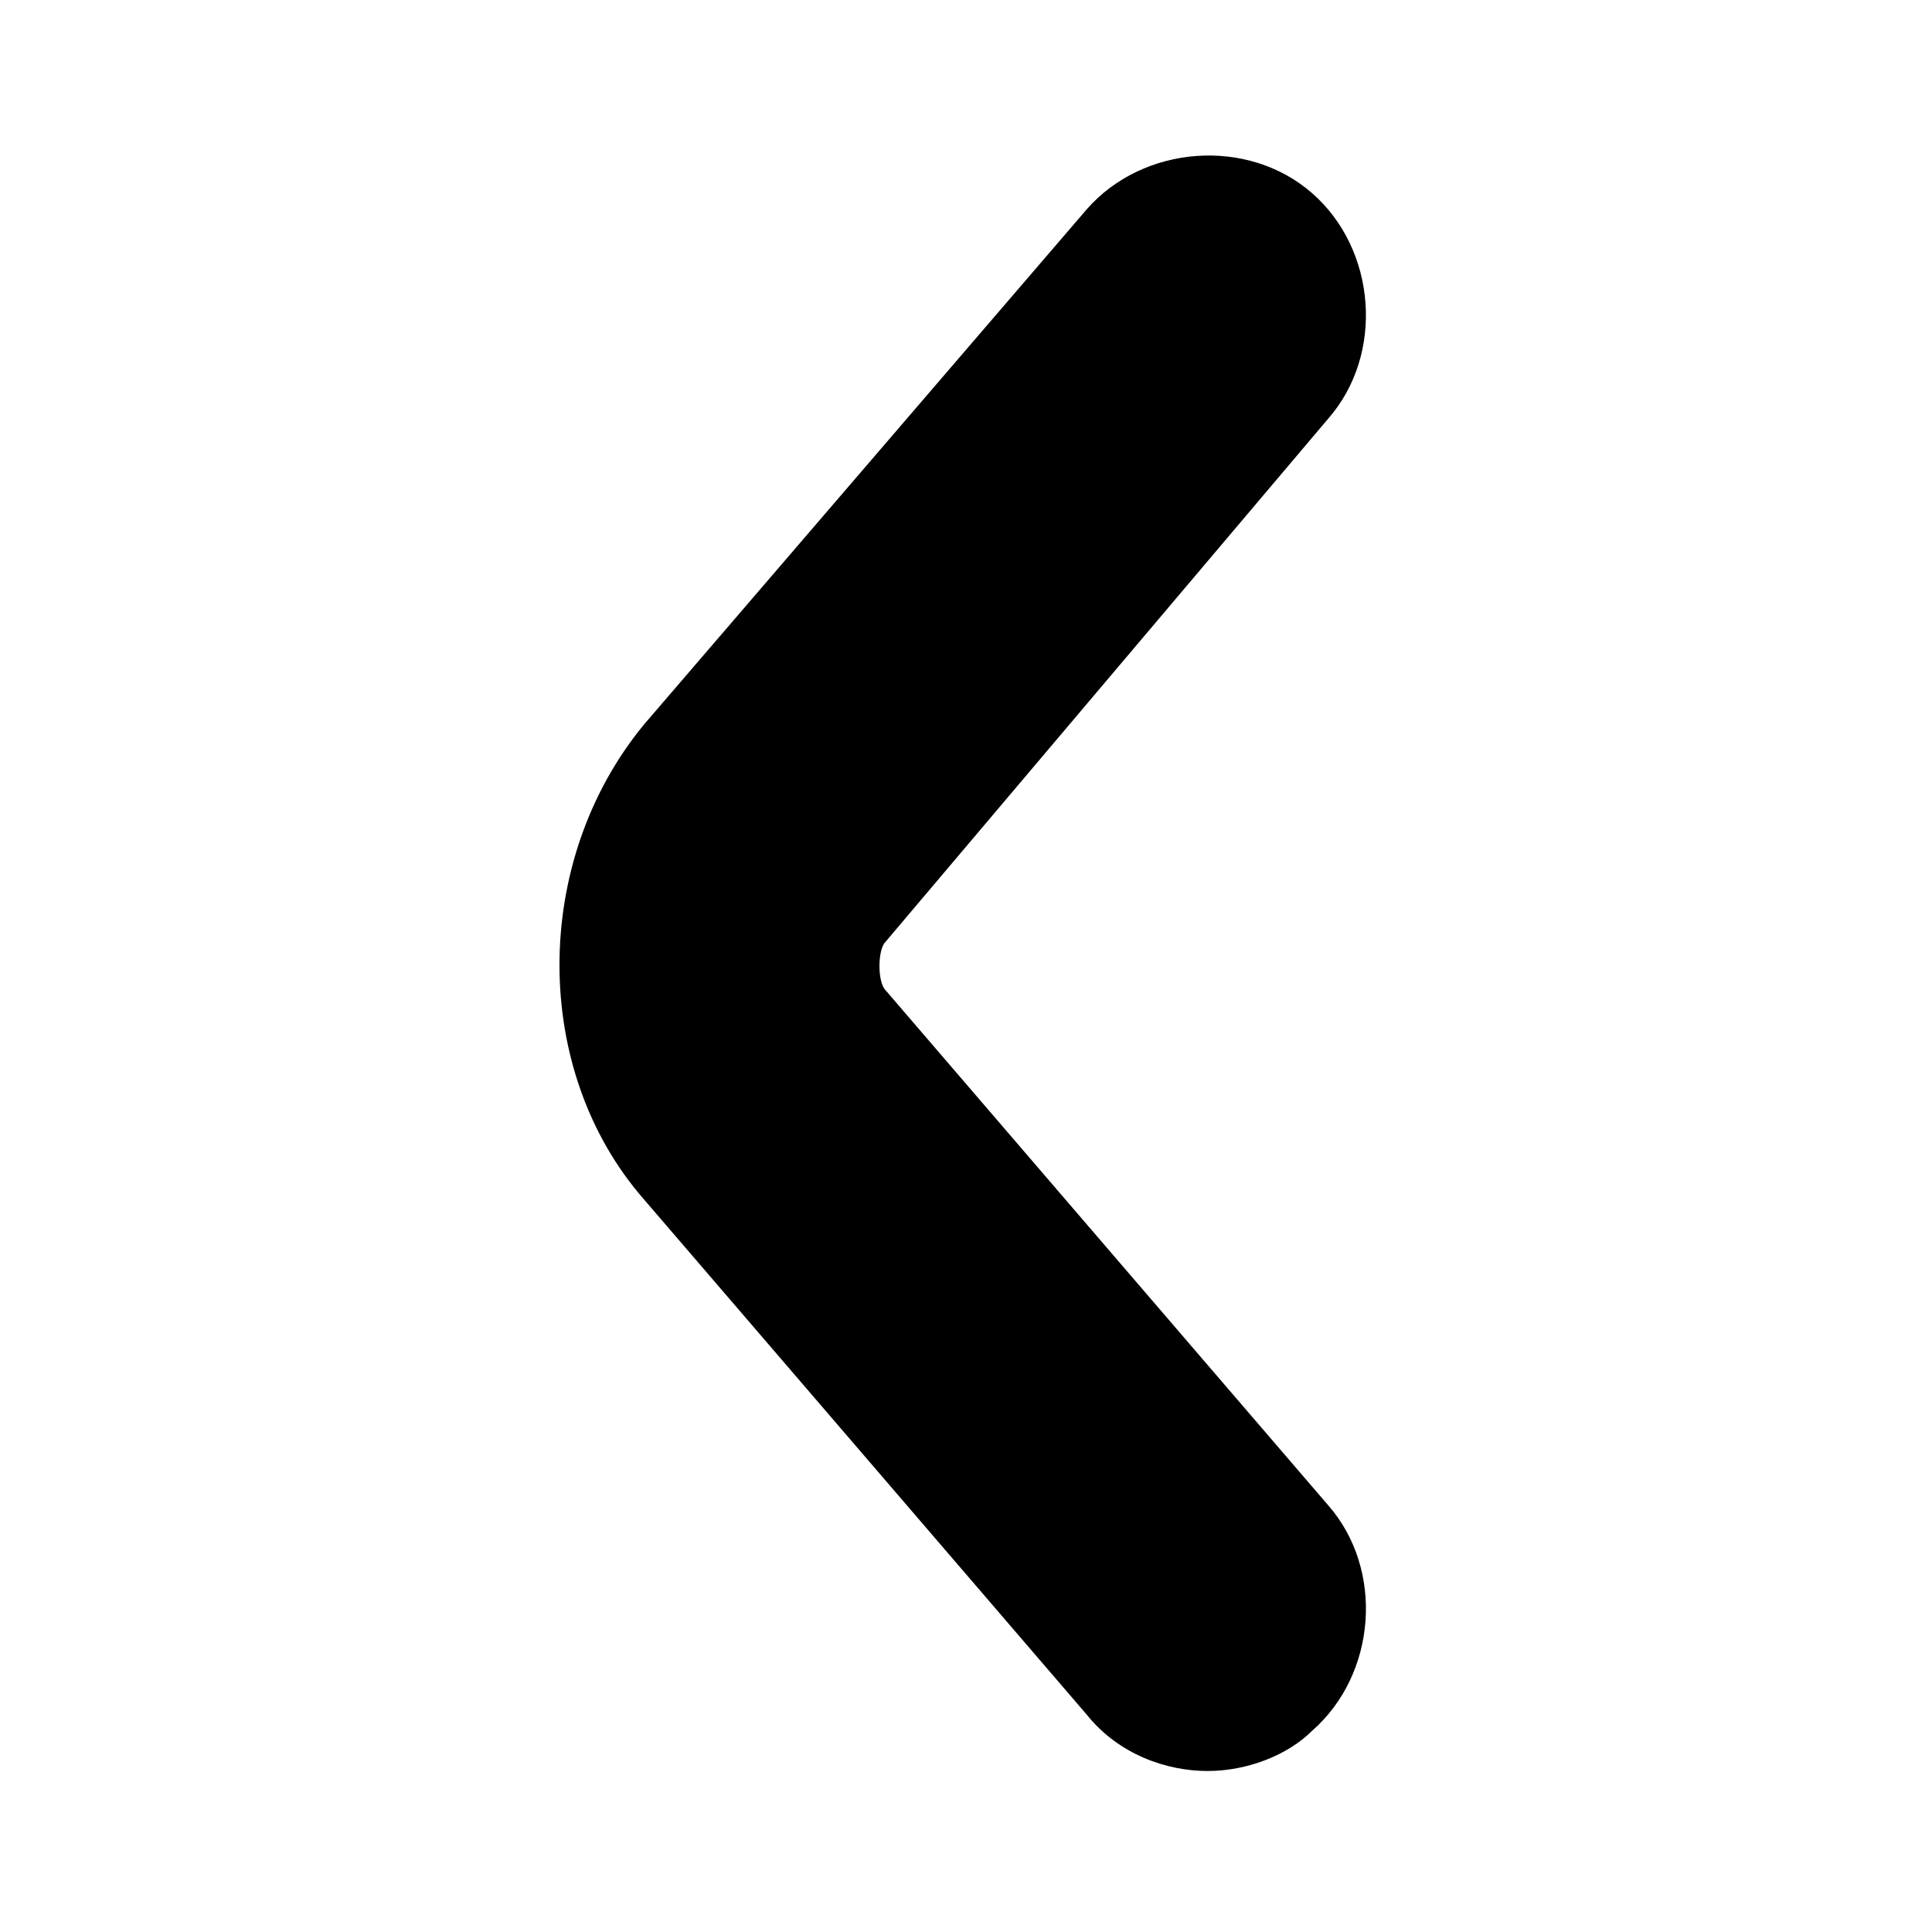
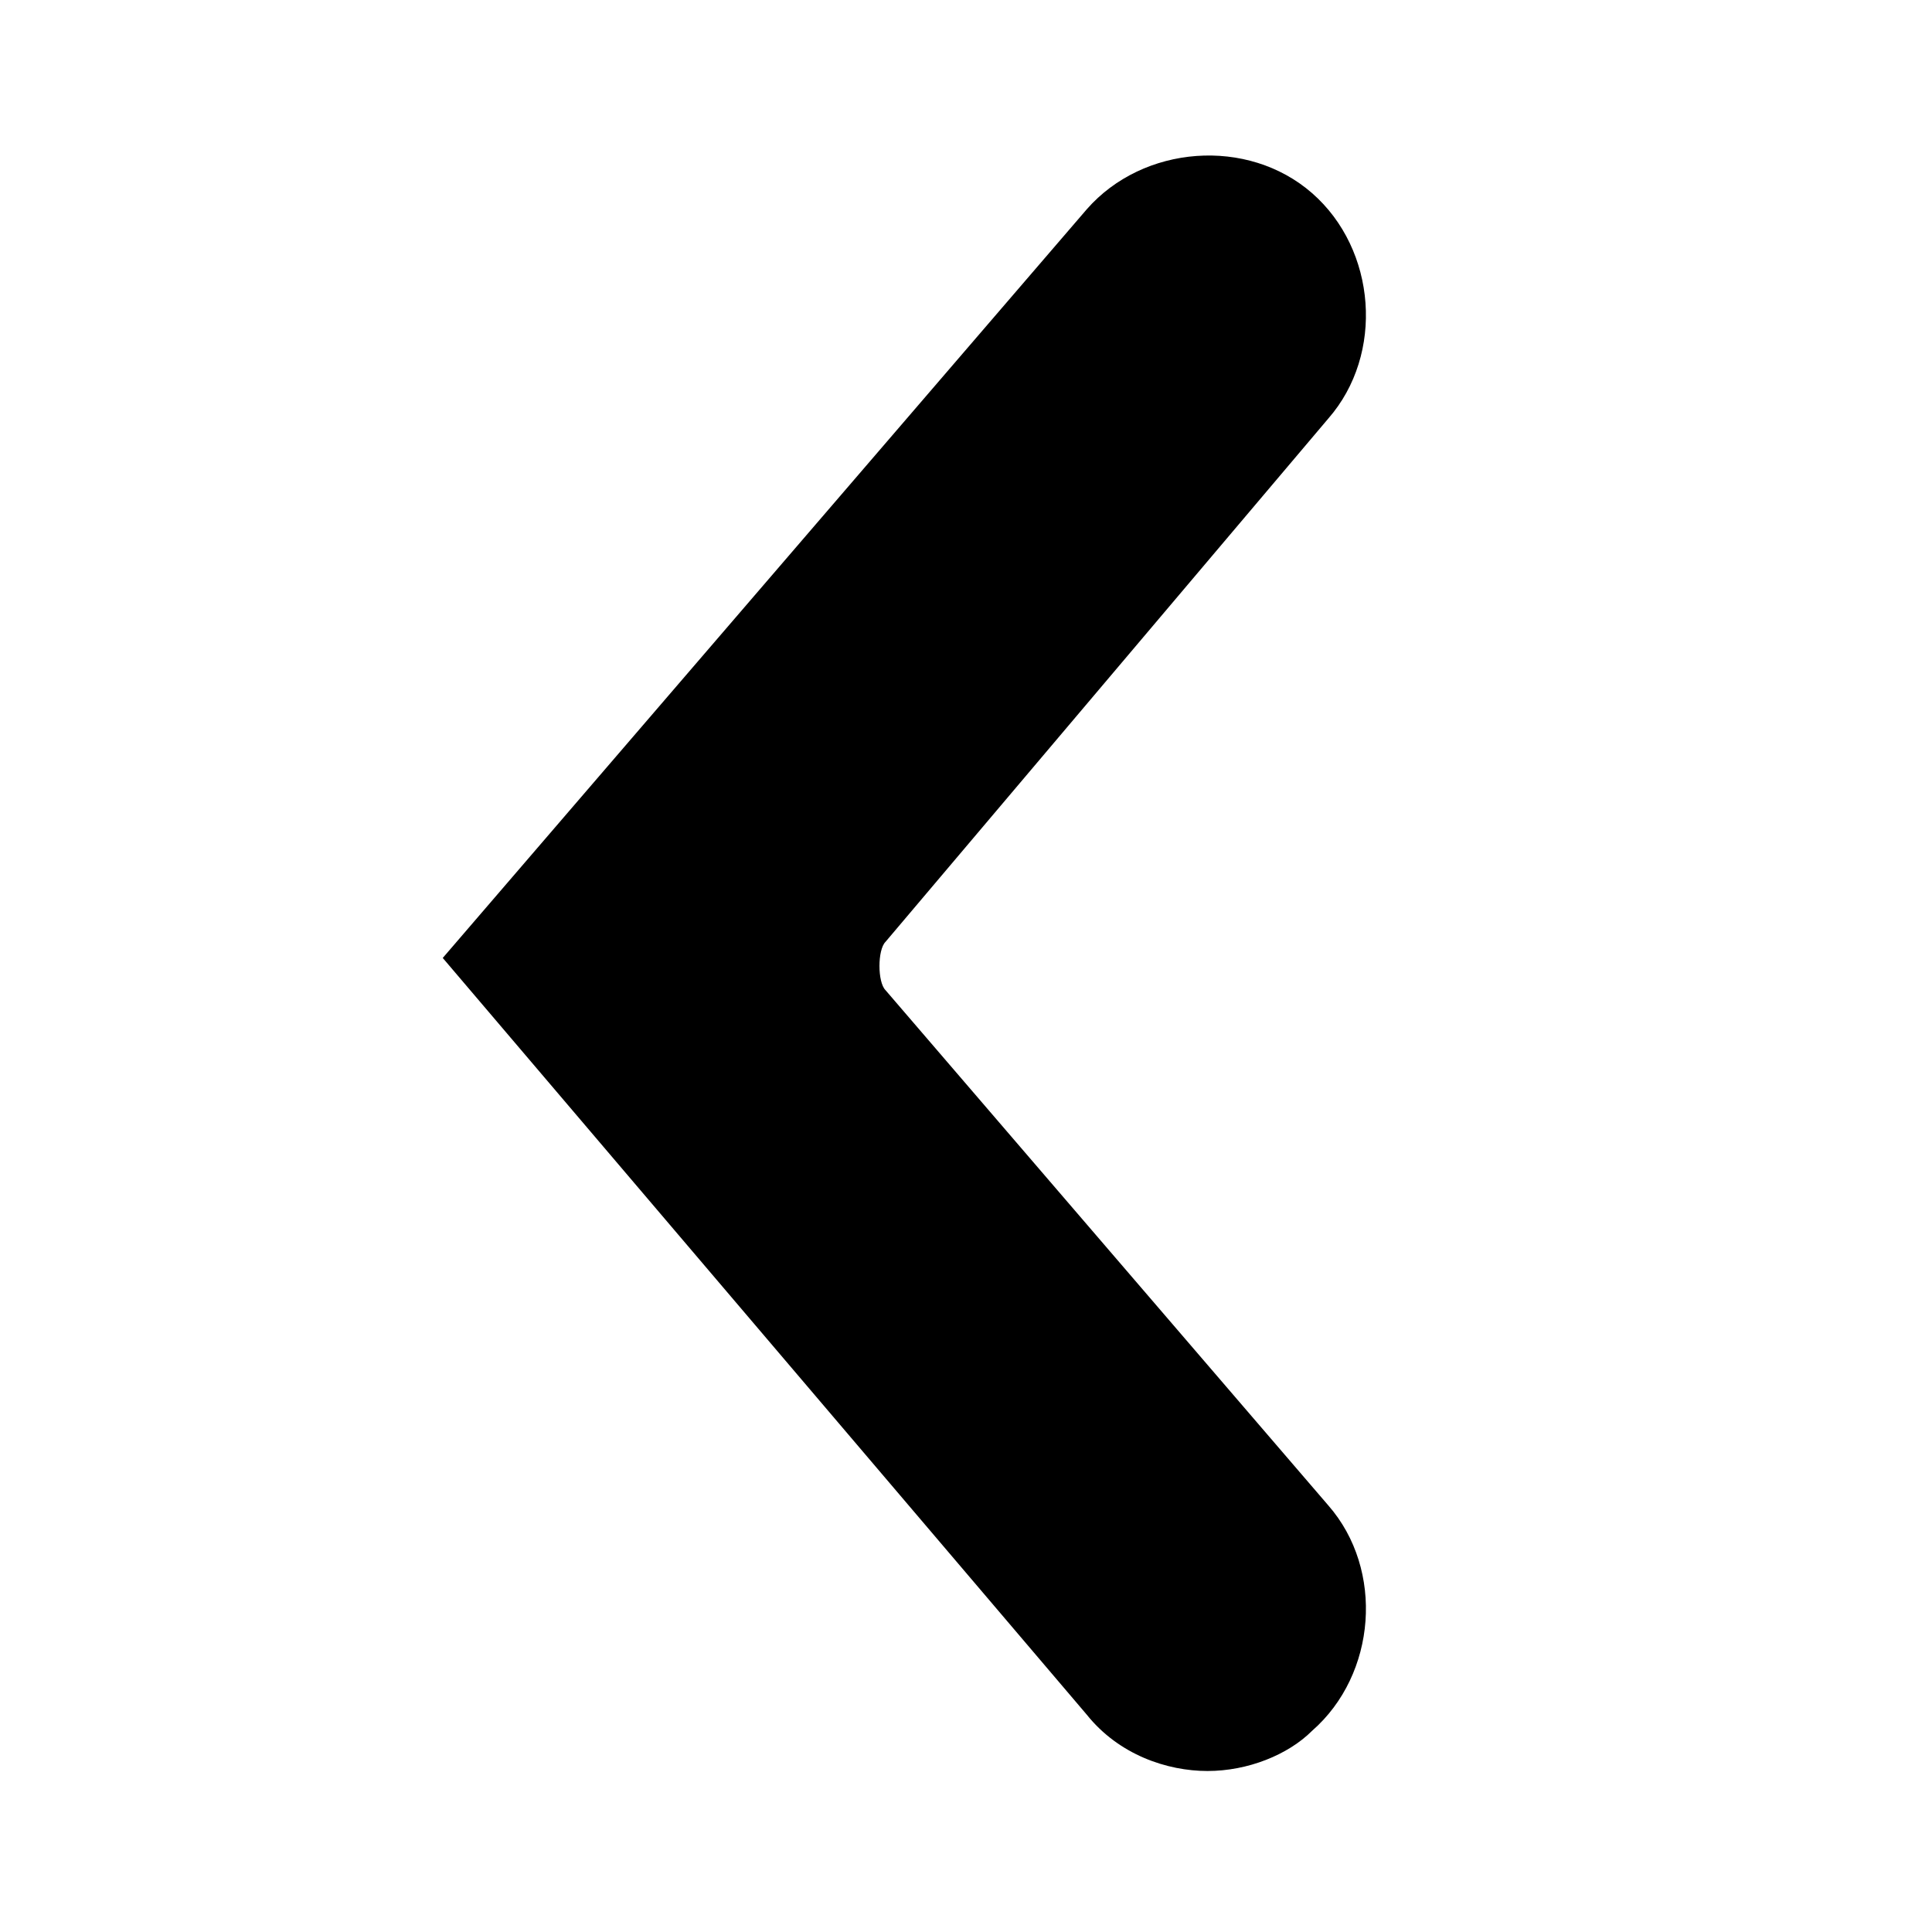
<svg xmlns="http://www.w3.org/2000/svg" width="24" height="24" viewBox="0 0 24 24">
-   <path d="M15 22c-.5 0-1.1-.2-1.5-.7L8 14.9C6.6 13.3 6.6 10.7 8 9l5.5-6.4c.7-.8 2-.9 2.8-.2.8.7.9 2 .2 2.8L11 11.7c-.1.1-.1.5 0 .6l5.5 6.4c.7.8.6 2.1-.2 2.8-.3.3-.8.5-1.3.5z" />
+   <path d="M5.5 11.9l8-9.3c.7-.8 2-.9 2.8-.2s.9 2 .2 2.8L11 11.7c-.1.1-.1.5 0 .6l5.5 6.4c.7.8.6 2.1-.2 2.8-.3.3-.8.5-1.3.5s-1.1-.2-1.5-.7l-8-9.4z" />
</svg>
